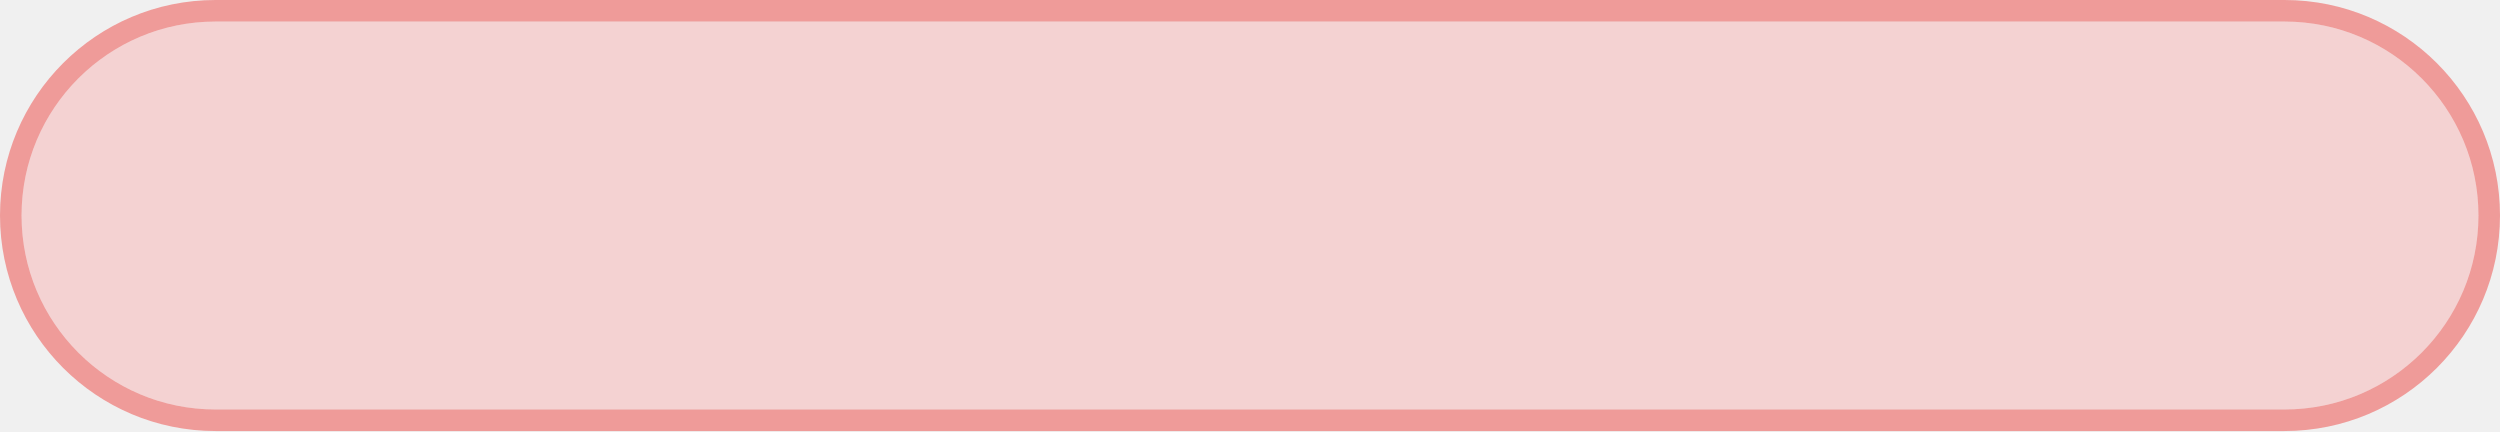
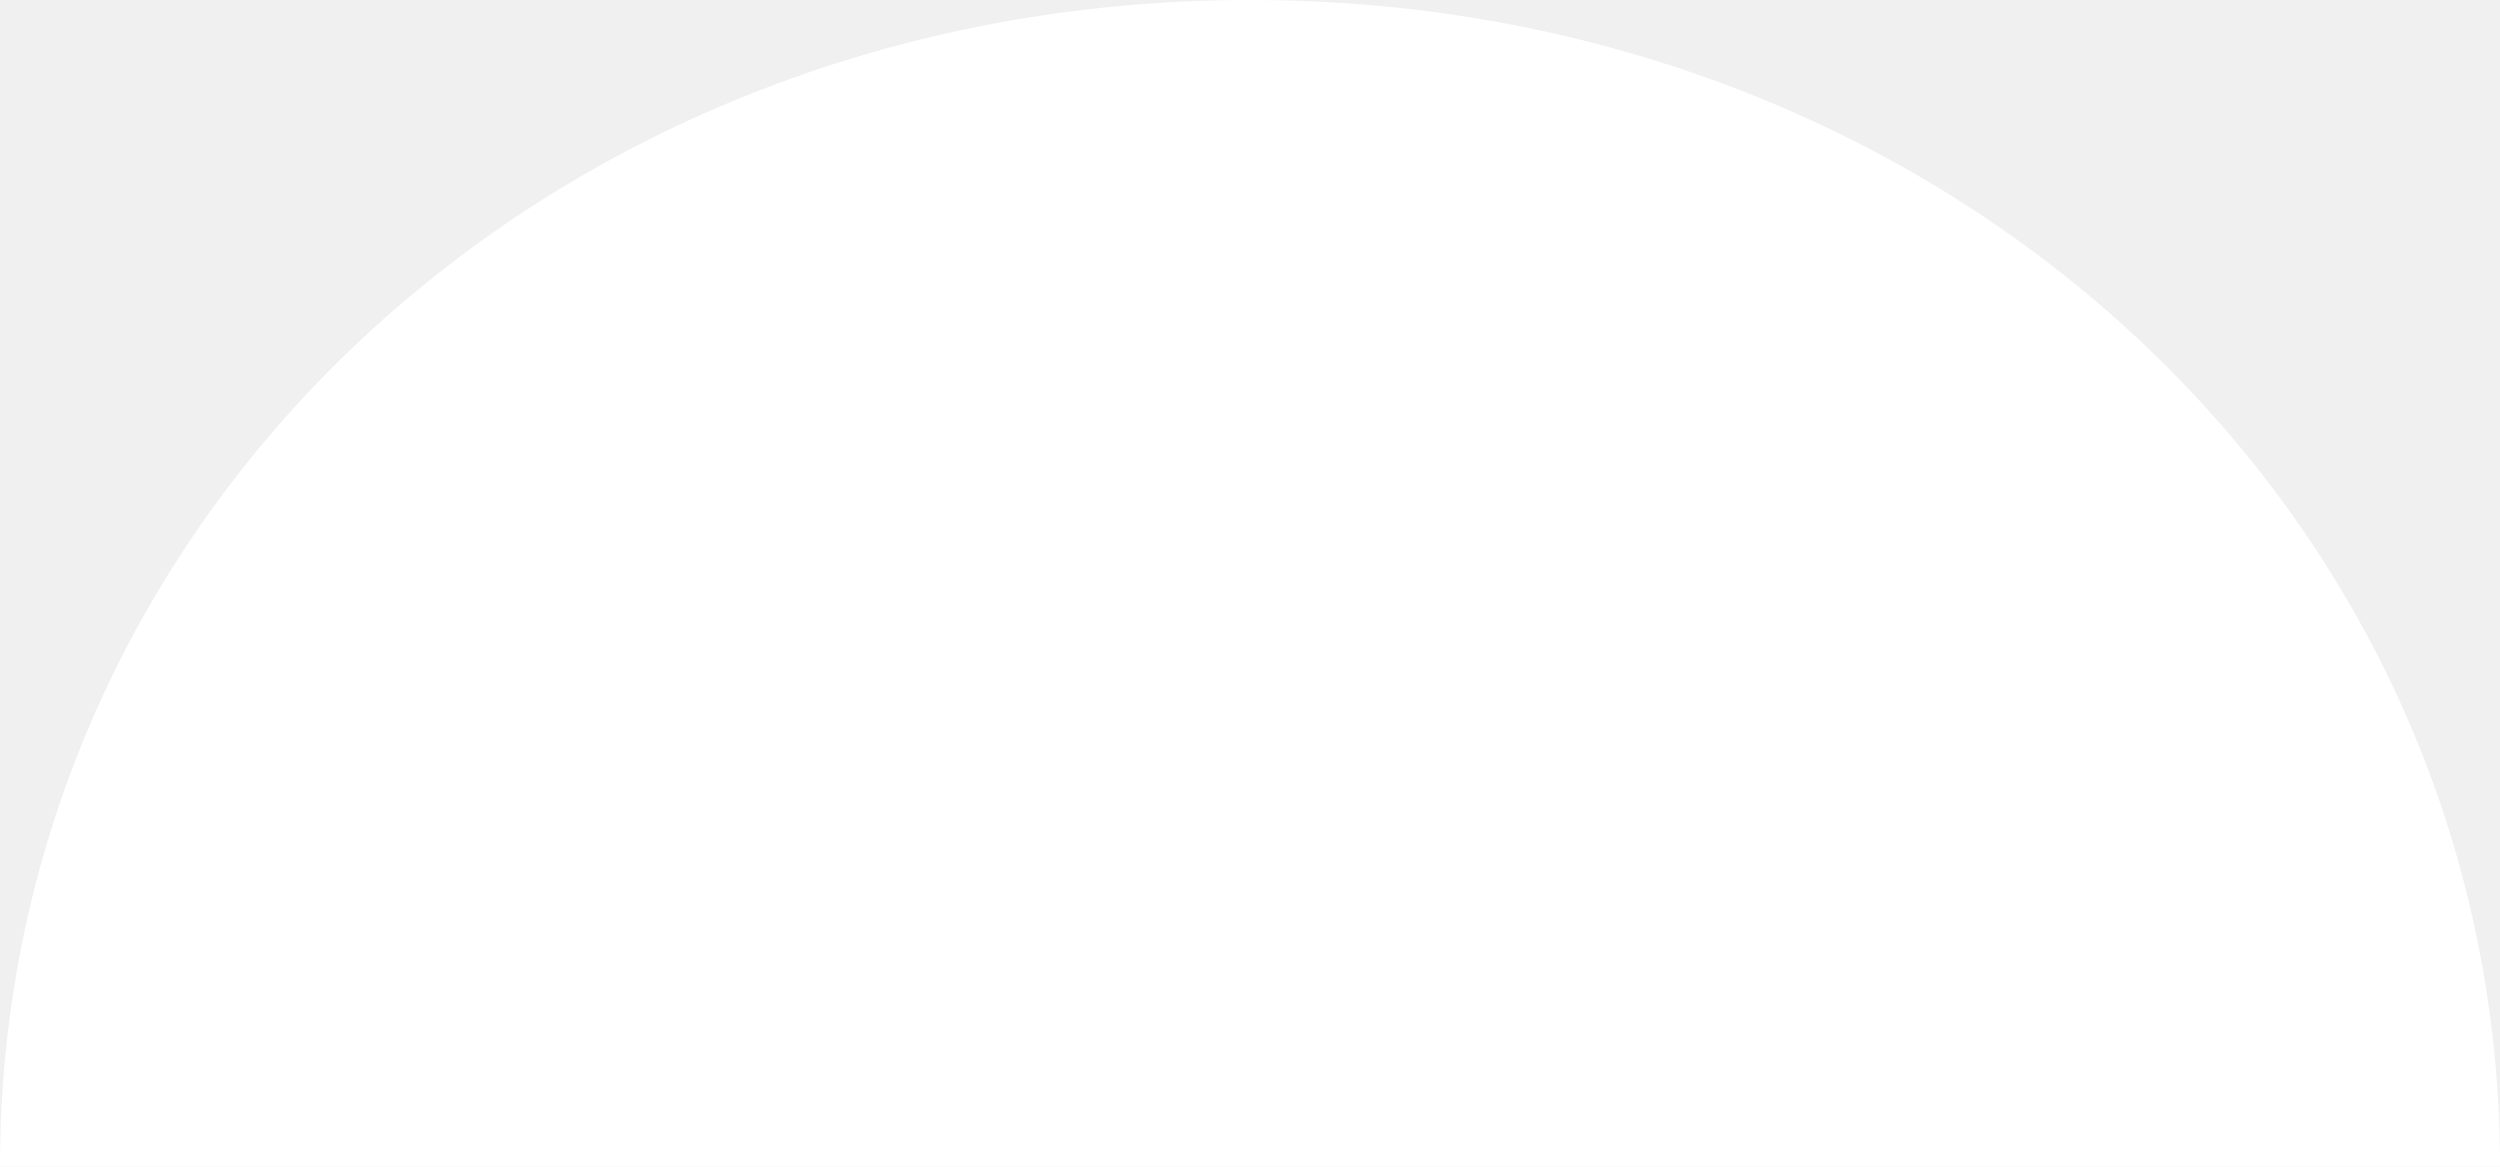
- <svg xmlns="http://www.w3.org/2000/svg" version="1.1" width="116px" height="20px">
-   <g transform="matrix(1 0 0 1 -389 -32 )">
-     <path d="M 390 42  A 9 9 0 0 1 399 33 L 495 33  A 9 9 0 0 1 504 42 A 9 9 0 0 1 495 51 L 399 51  A 9 9 0 0 1 390 42 Z " fill-rule="nonzero" fill="#f4d2d2" stroke="none" />
-     <path d="M 389.5 42  A 9.5 9.5 0 0 1 399 32.5 L 495 32.5  A 9.5 9.5 0 0 1 504.5 42 A 9.5 9.5 0 0 1 495 51.5 L 399 51.5  A 9.5 9.5 0 0 1 389.5 42 Z " stroke-width="1" stroke="#f04844" fill="none" stroke-opacity="0.498" />
+ <svg xmlns="http://www.w3.org/2000/svg" version="1.1" width="15px" height="7px">
+   <g transform="matrix(1 0 0 1 4 -52 )">
+     <path d="M -4 59  C -4 55.08  -0.7 52  3.5 52  C 7.7 52  11 55.08  11 59  C 11 59  -4 59  -4 59  Z " fill-rule="nonzero" fill="#ffffff" stroke="none" />
  </g>
</svg>
